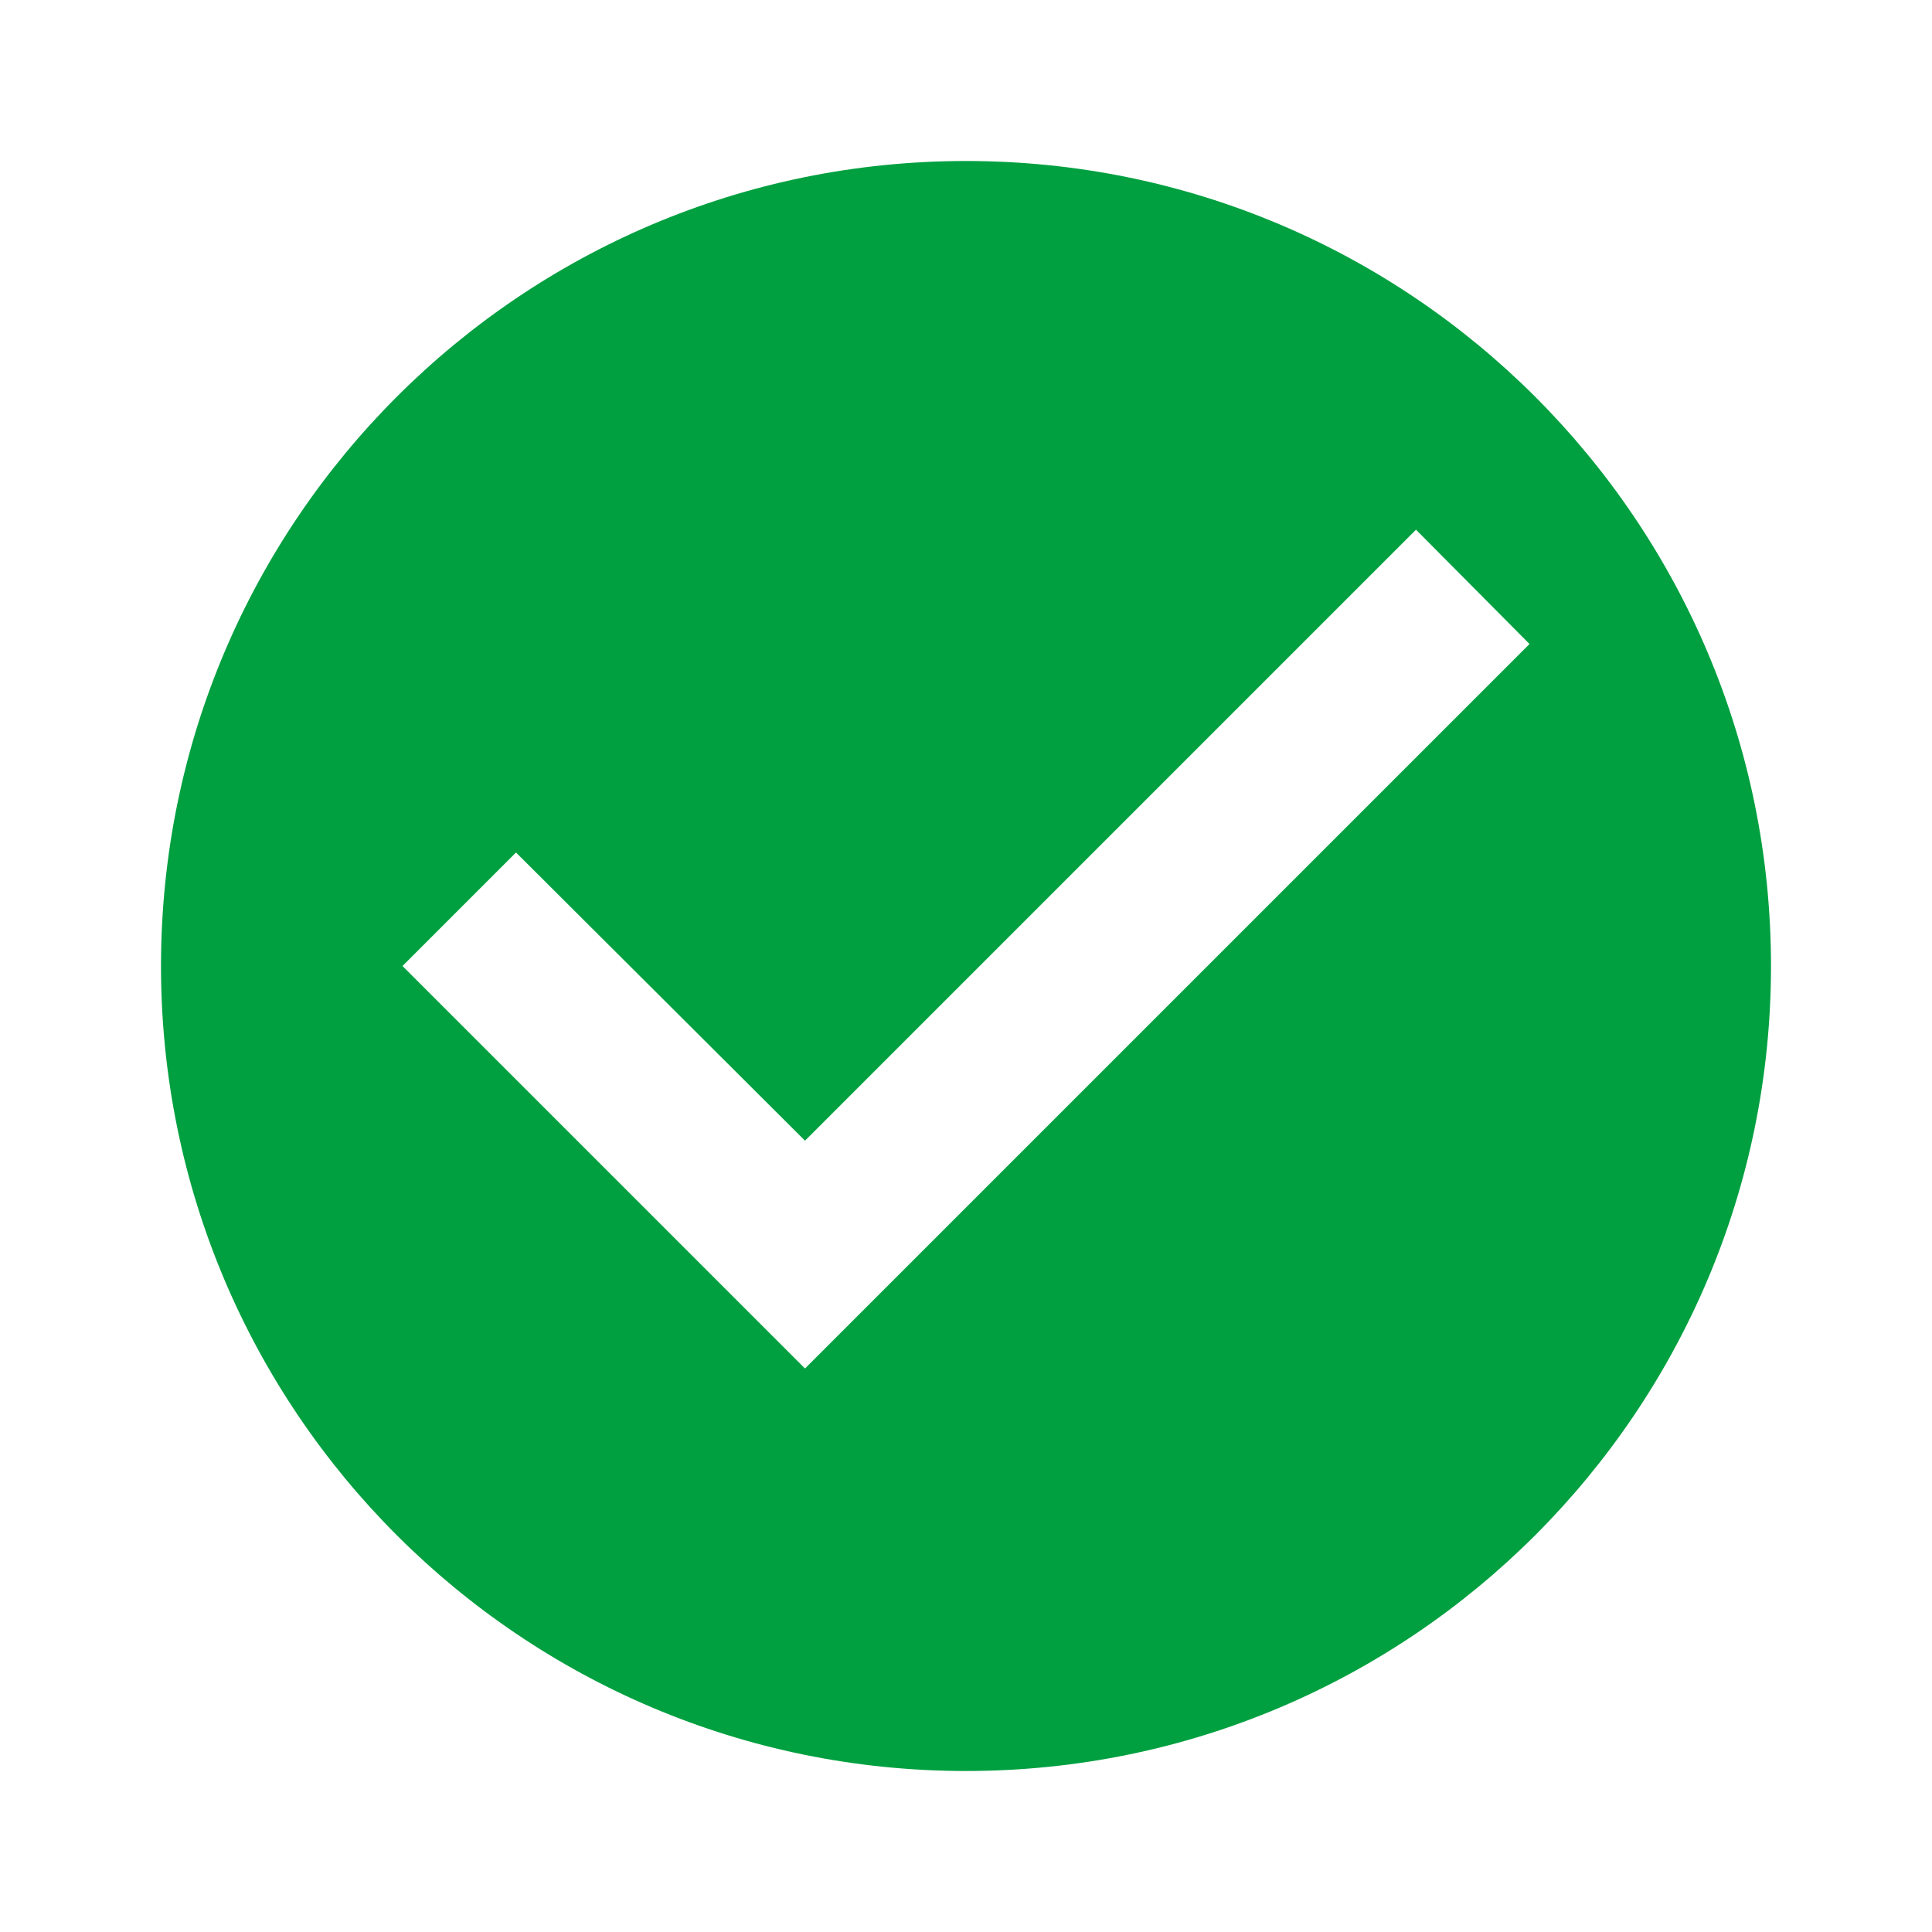
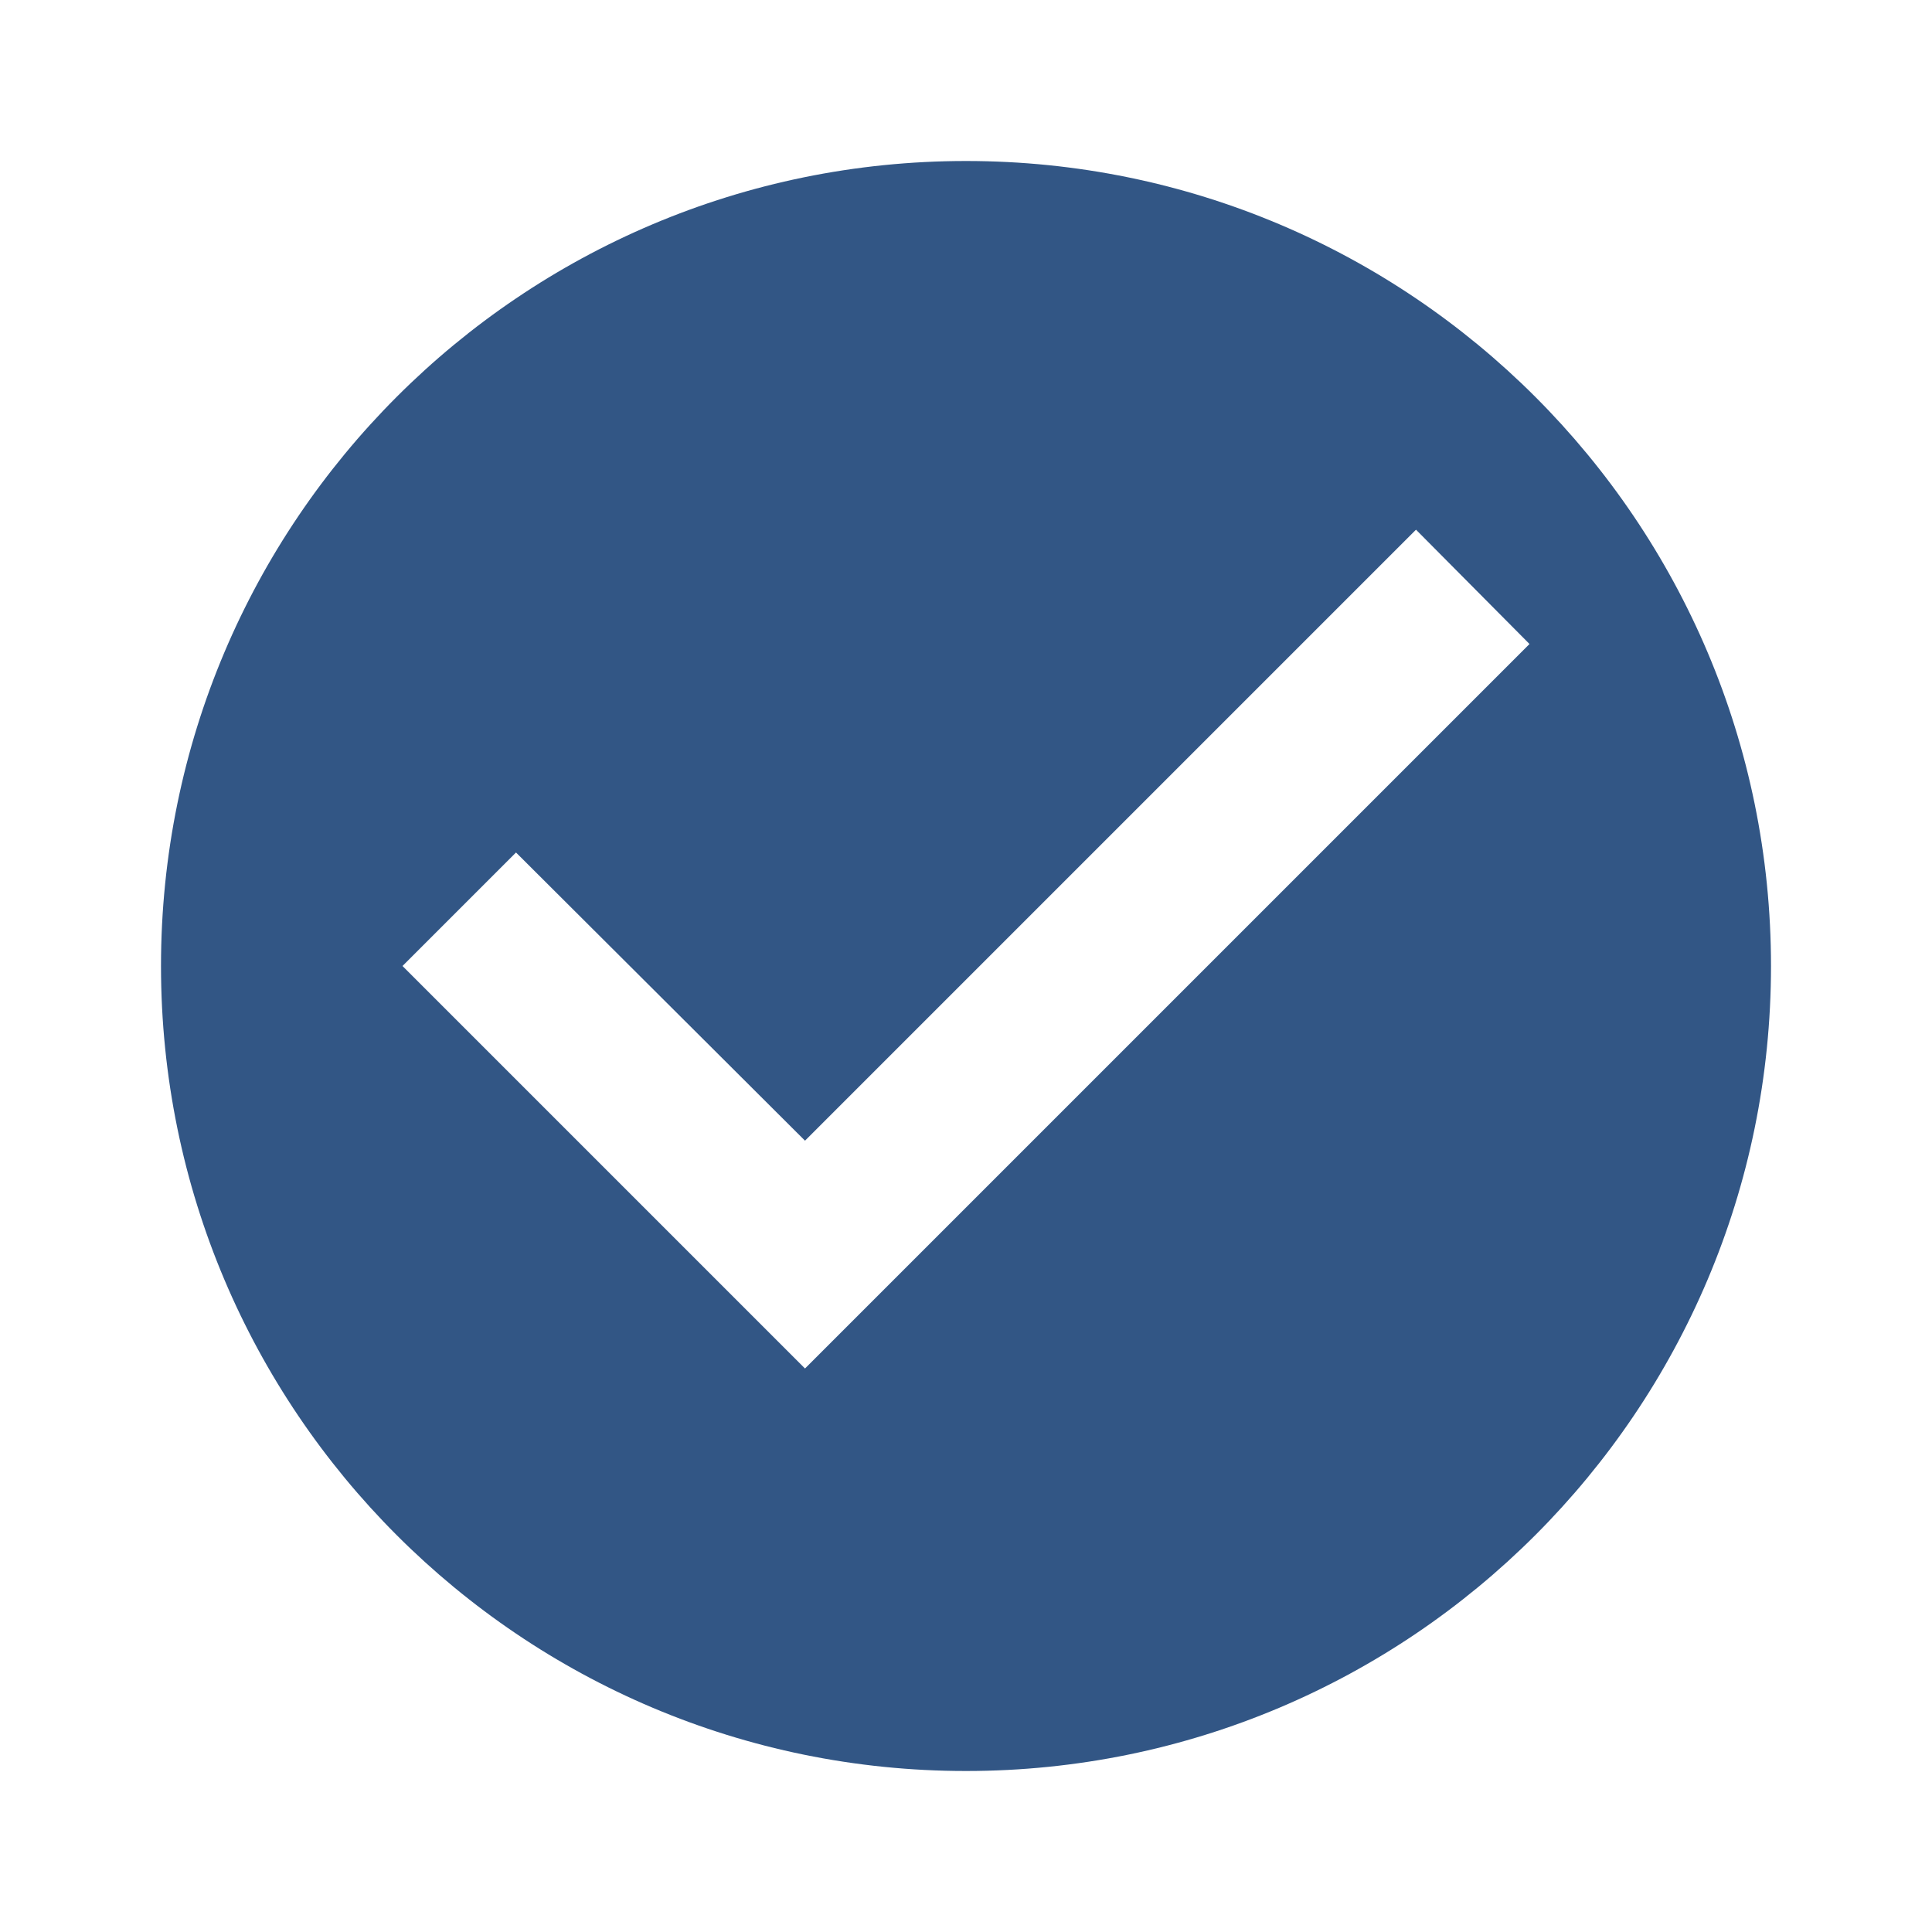
<svg xmlns="http://www.w3.org/2000/svg" width="24" height="24" viewBox="0 0 24 24">
  <defs>
-     <style>.a{fill:none;}.b{fill:#00a040;}</style>
+     <style>.a{fill:none;}.b{fill:#325685;}</style>
  </defs>
  <path class="a" d="M0,0H24V24H0Z" />
  <path class="b" d="M12,2A10,10,0,1,0,22,12,10,10,0,0,0,12,2ZM10,17,5,12l1.41-1.41L10,14.17l7.59-7.59L19,8Z" />
</svg>
